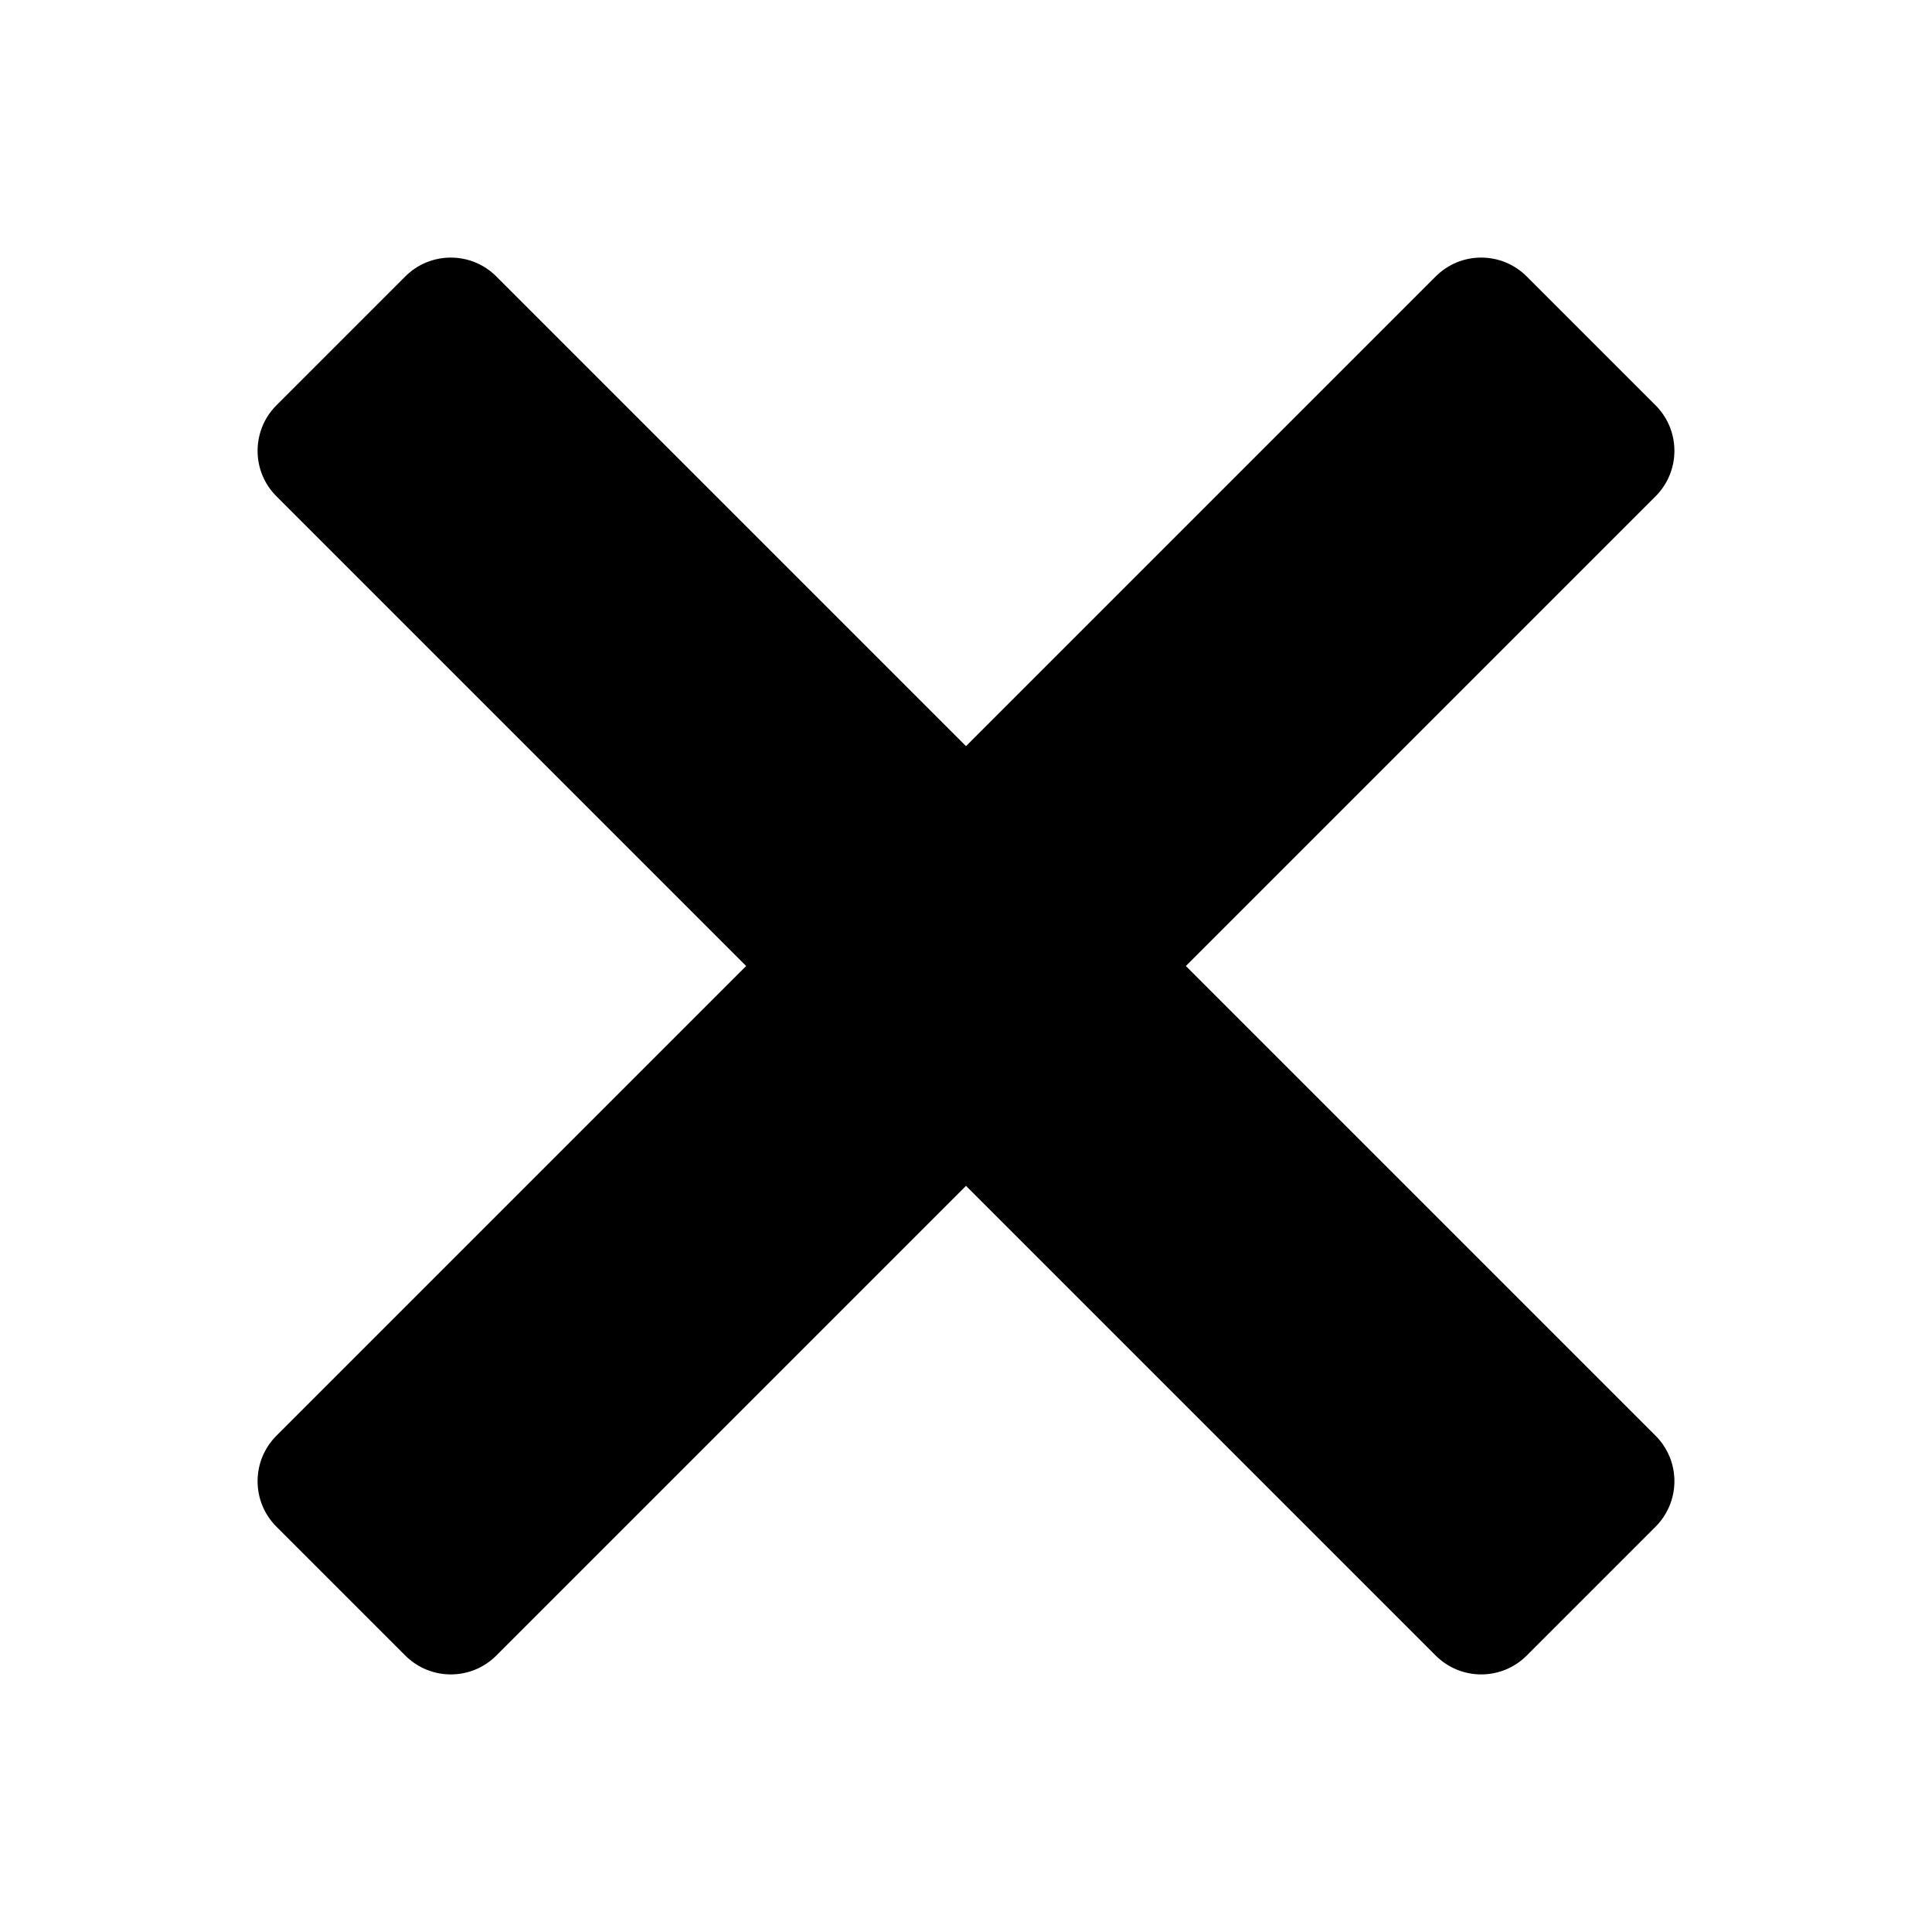
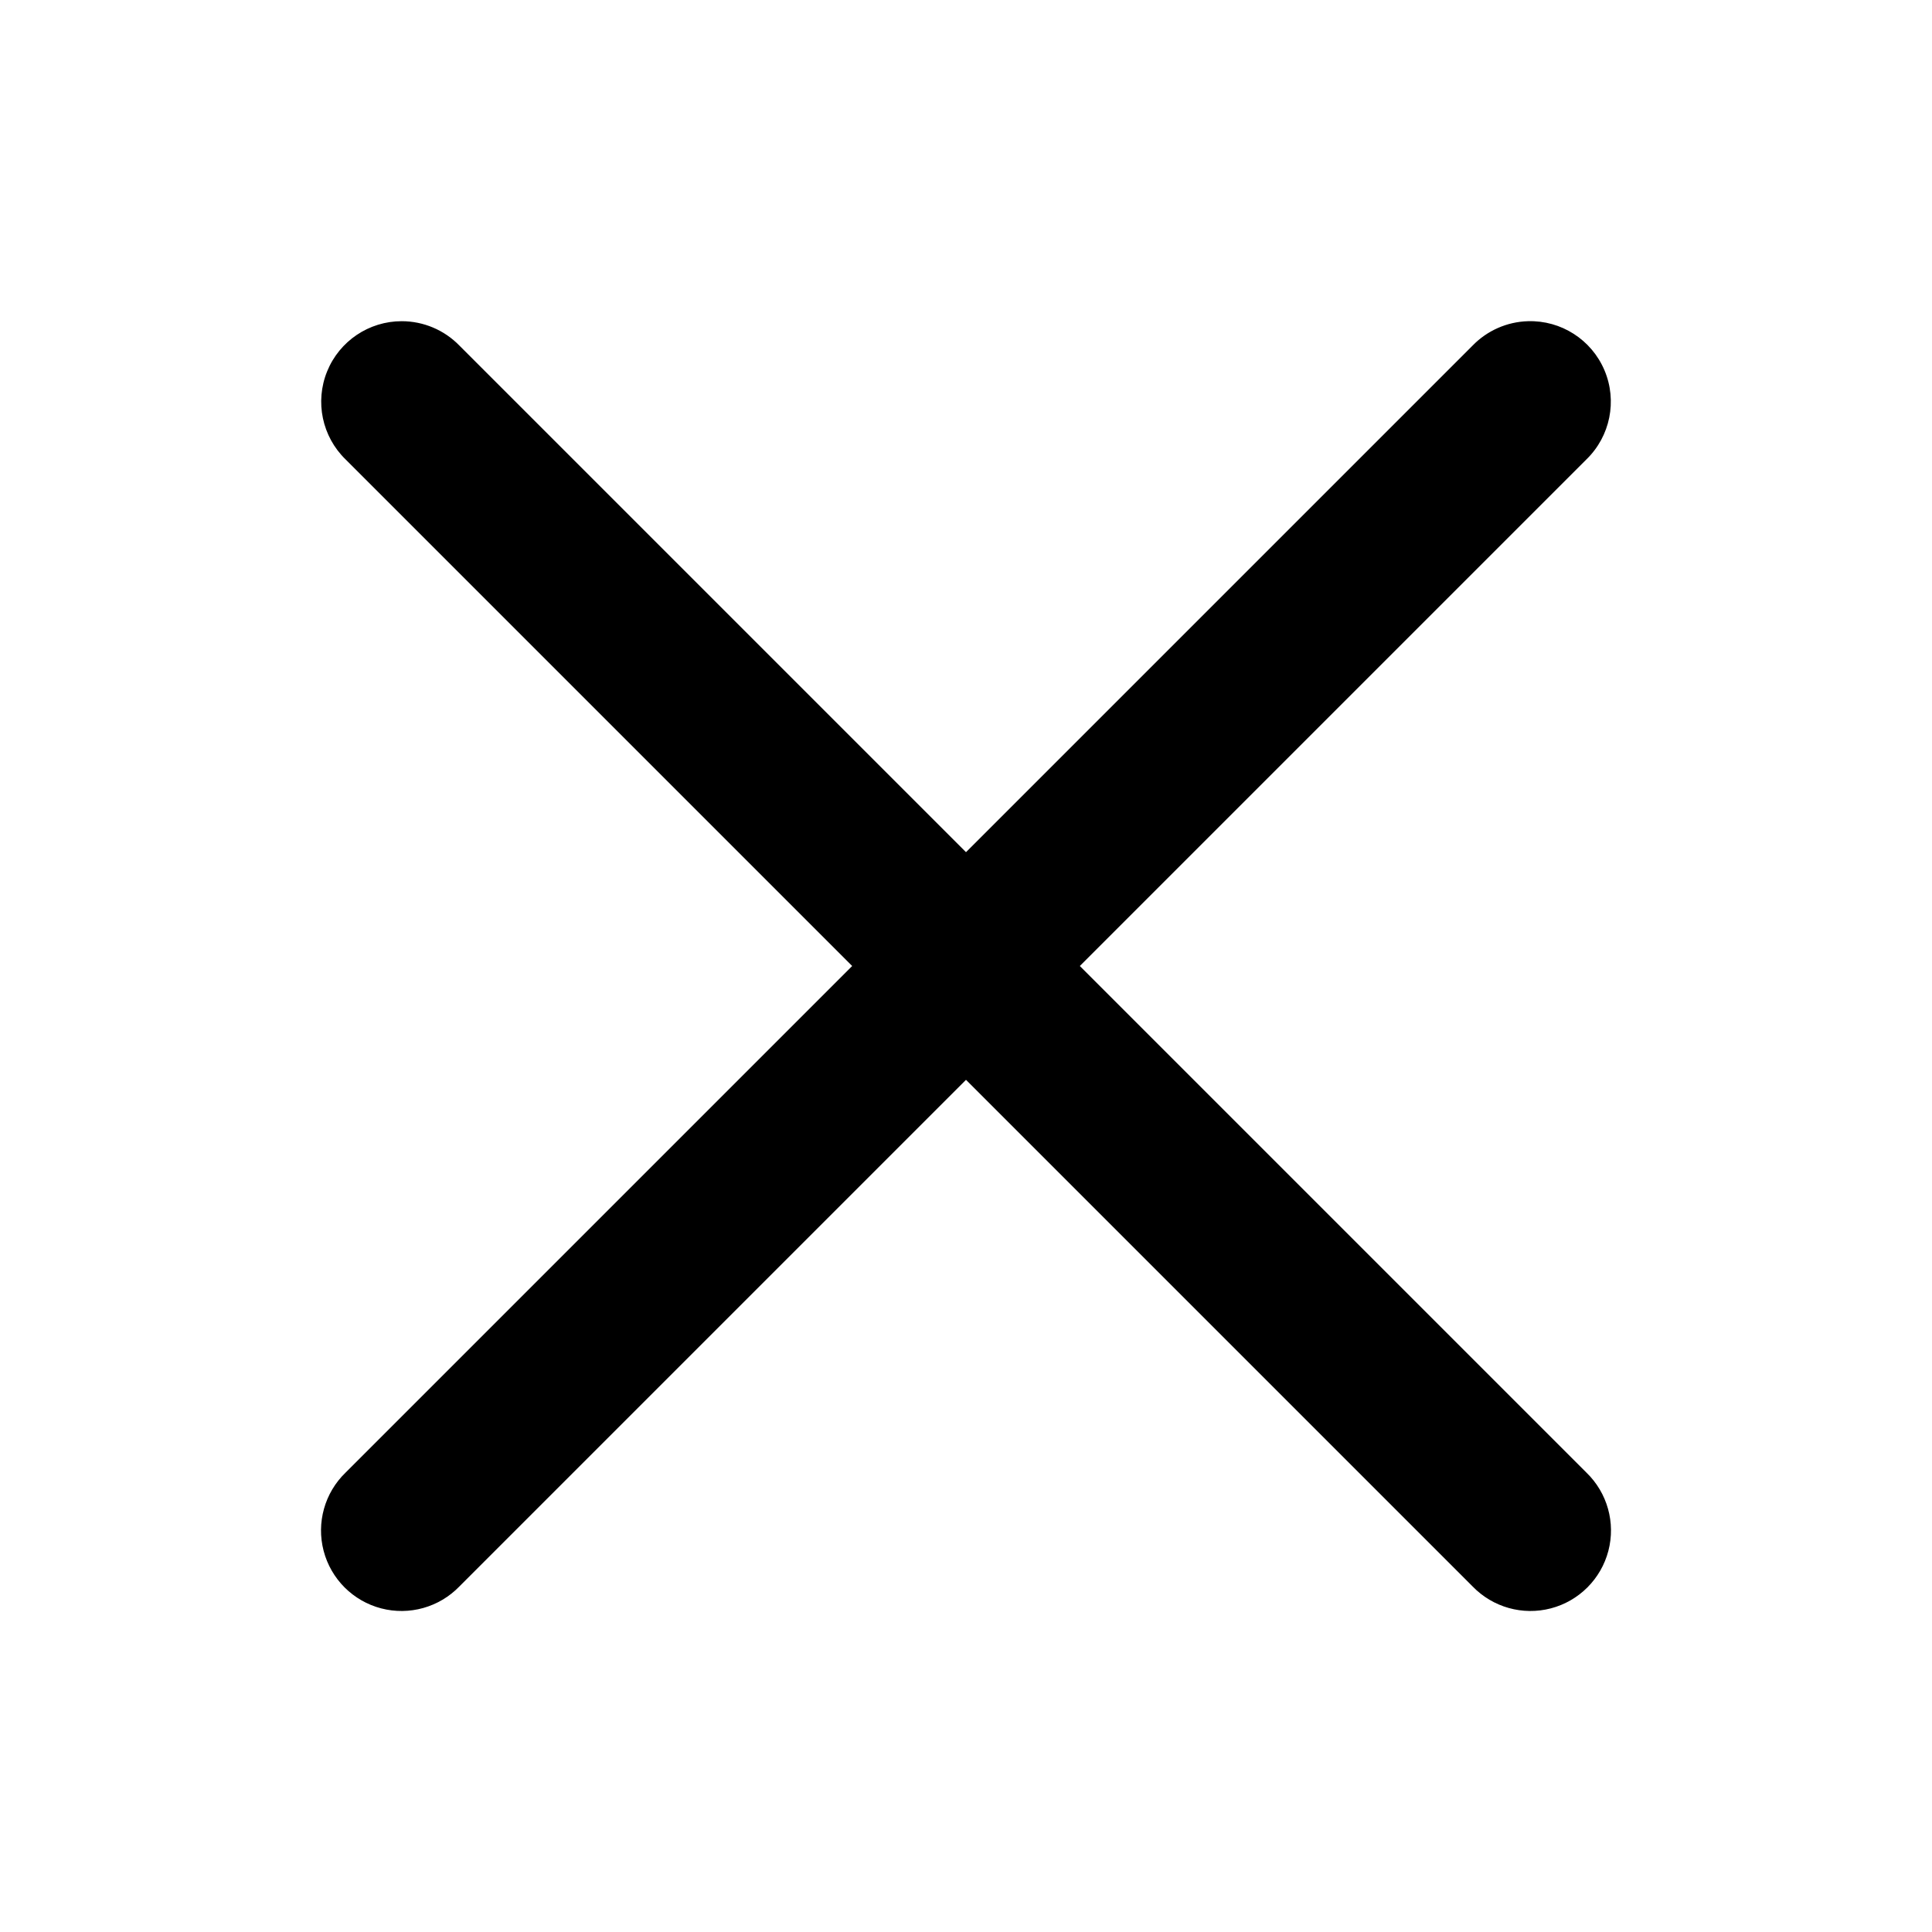
- <svg xmlns="http://www.w3.org/2000/svg" fill="#000000" viewBox="0 0 30 30" width="30px" height="30px">
-   <path d="M 7 4 C 6.744 4 6.488 4.097 6.293 4.293 L 4.293 6.293 C 3.902 6.684 3.902 7.317 4.293 7.707 L 11.586 15 L 4.293 22.293 C 3.902 22.684 3.902 23.317 4.293 23.707 L 6.293 25.707 C 6.684 26.098 7.317 26.098 7.707 25.707 L 15 18.414 L 22.293 25.707 C 22.683 26.098 23.317 26.098 23.707 25.707 L 25.707 23.707 C 26.098 23.316 26.098 22.683 25.707 22.293 L 18.414 15 L 25.707 7.707 C 26.098 7.317 26.098 6.683 25.707 6.293 L 23.707 4.293 C 23.316 3.902 22.683 3.902 22.293 4.293 L 15 11.586 L 7.707 4.293 C 7.512 4.097 7.256 4 7 4 z" />
+ <svg xmlns="http://www.w3.org/2000/svg" fill="#000000" viewBox="0 0 24 24" width="24px" height="24px">
+   <path d="M 4.99 3.99 A 1 1 0 0 0 4.293 5.707 L 10.586 12 L 4.293 18.293 A 1 1 0 1 0 5.707 19.707 L 12 13.414 L 18.293 19.707 A 1 1 0 1 0 19.707 18.293 L 13.414 12 L 19.707 5.707 A 1 1 0 0 0 18.98 3.99 A 1 1 0 0 0 18.293 4.293 L 12 10.586 L 5.707 4.293 A 1 1 0 0 0 4.99 3.99 z" />
</svg>
